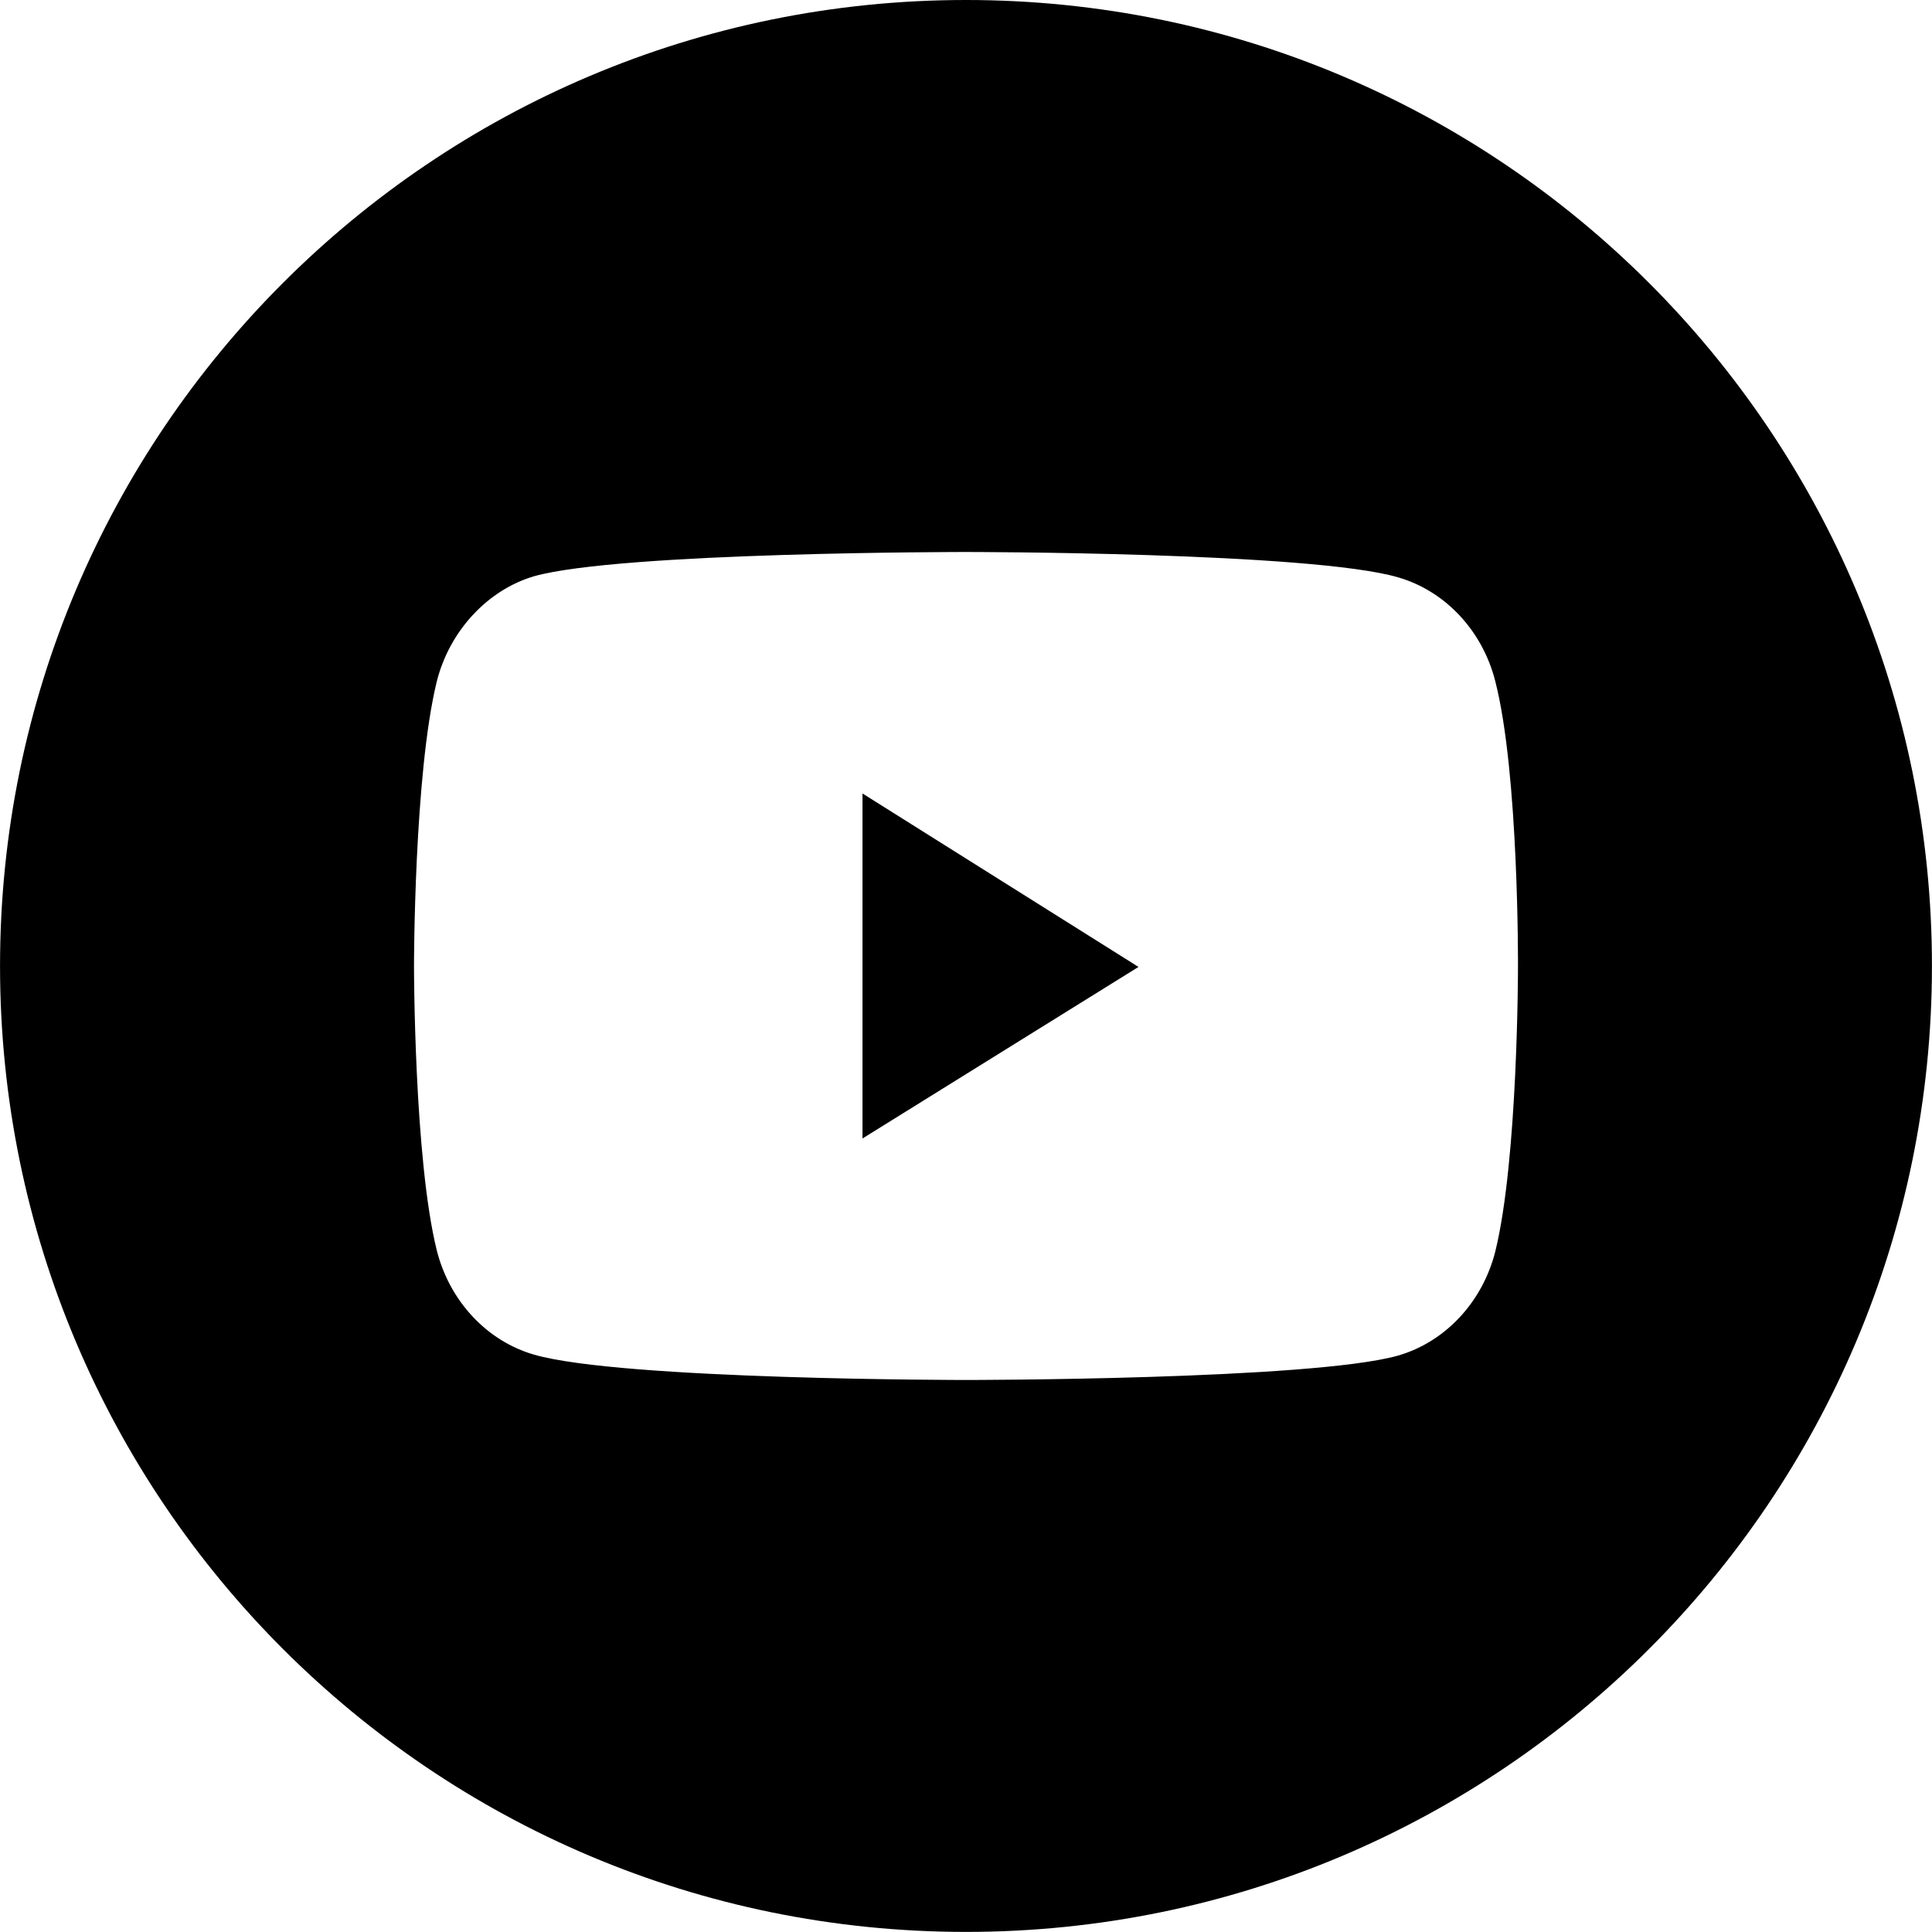
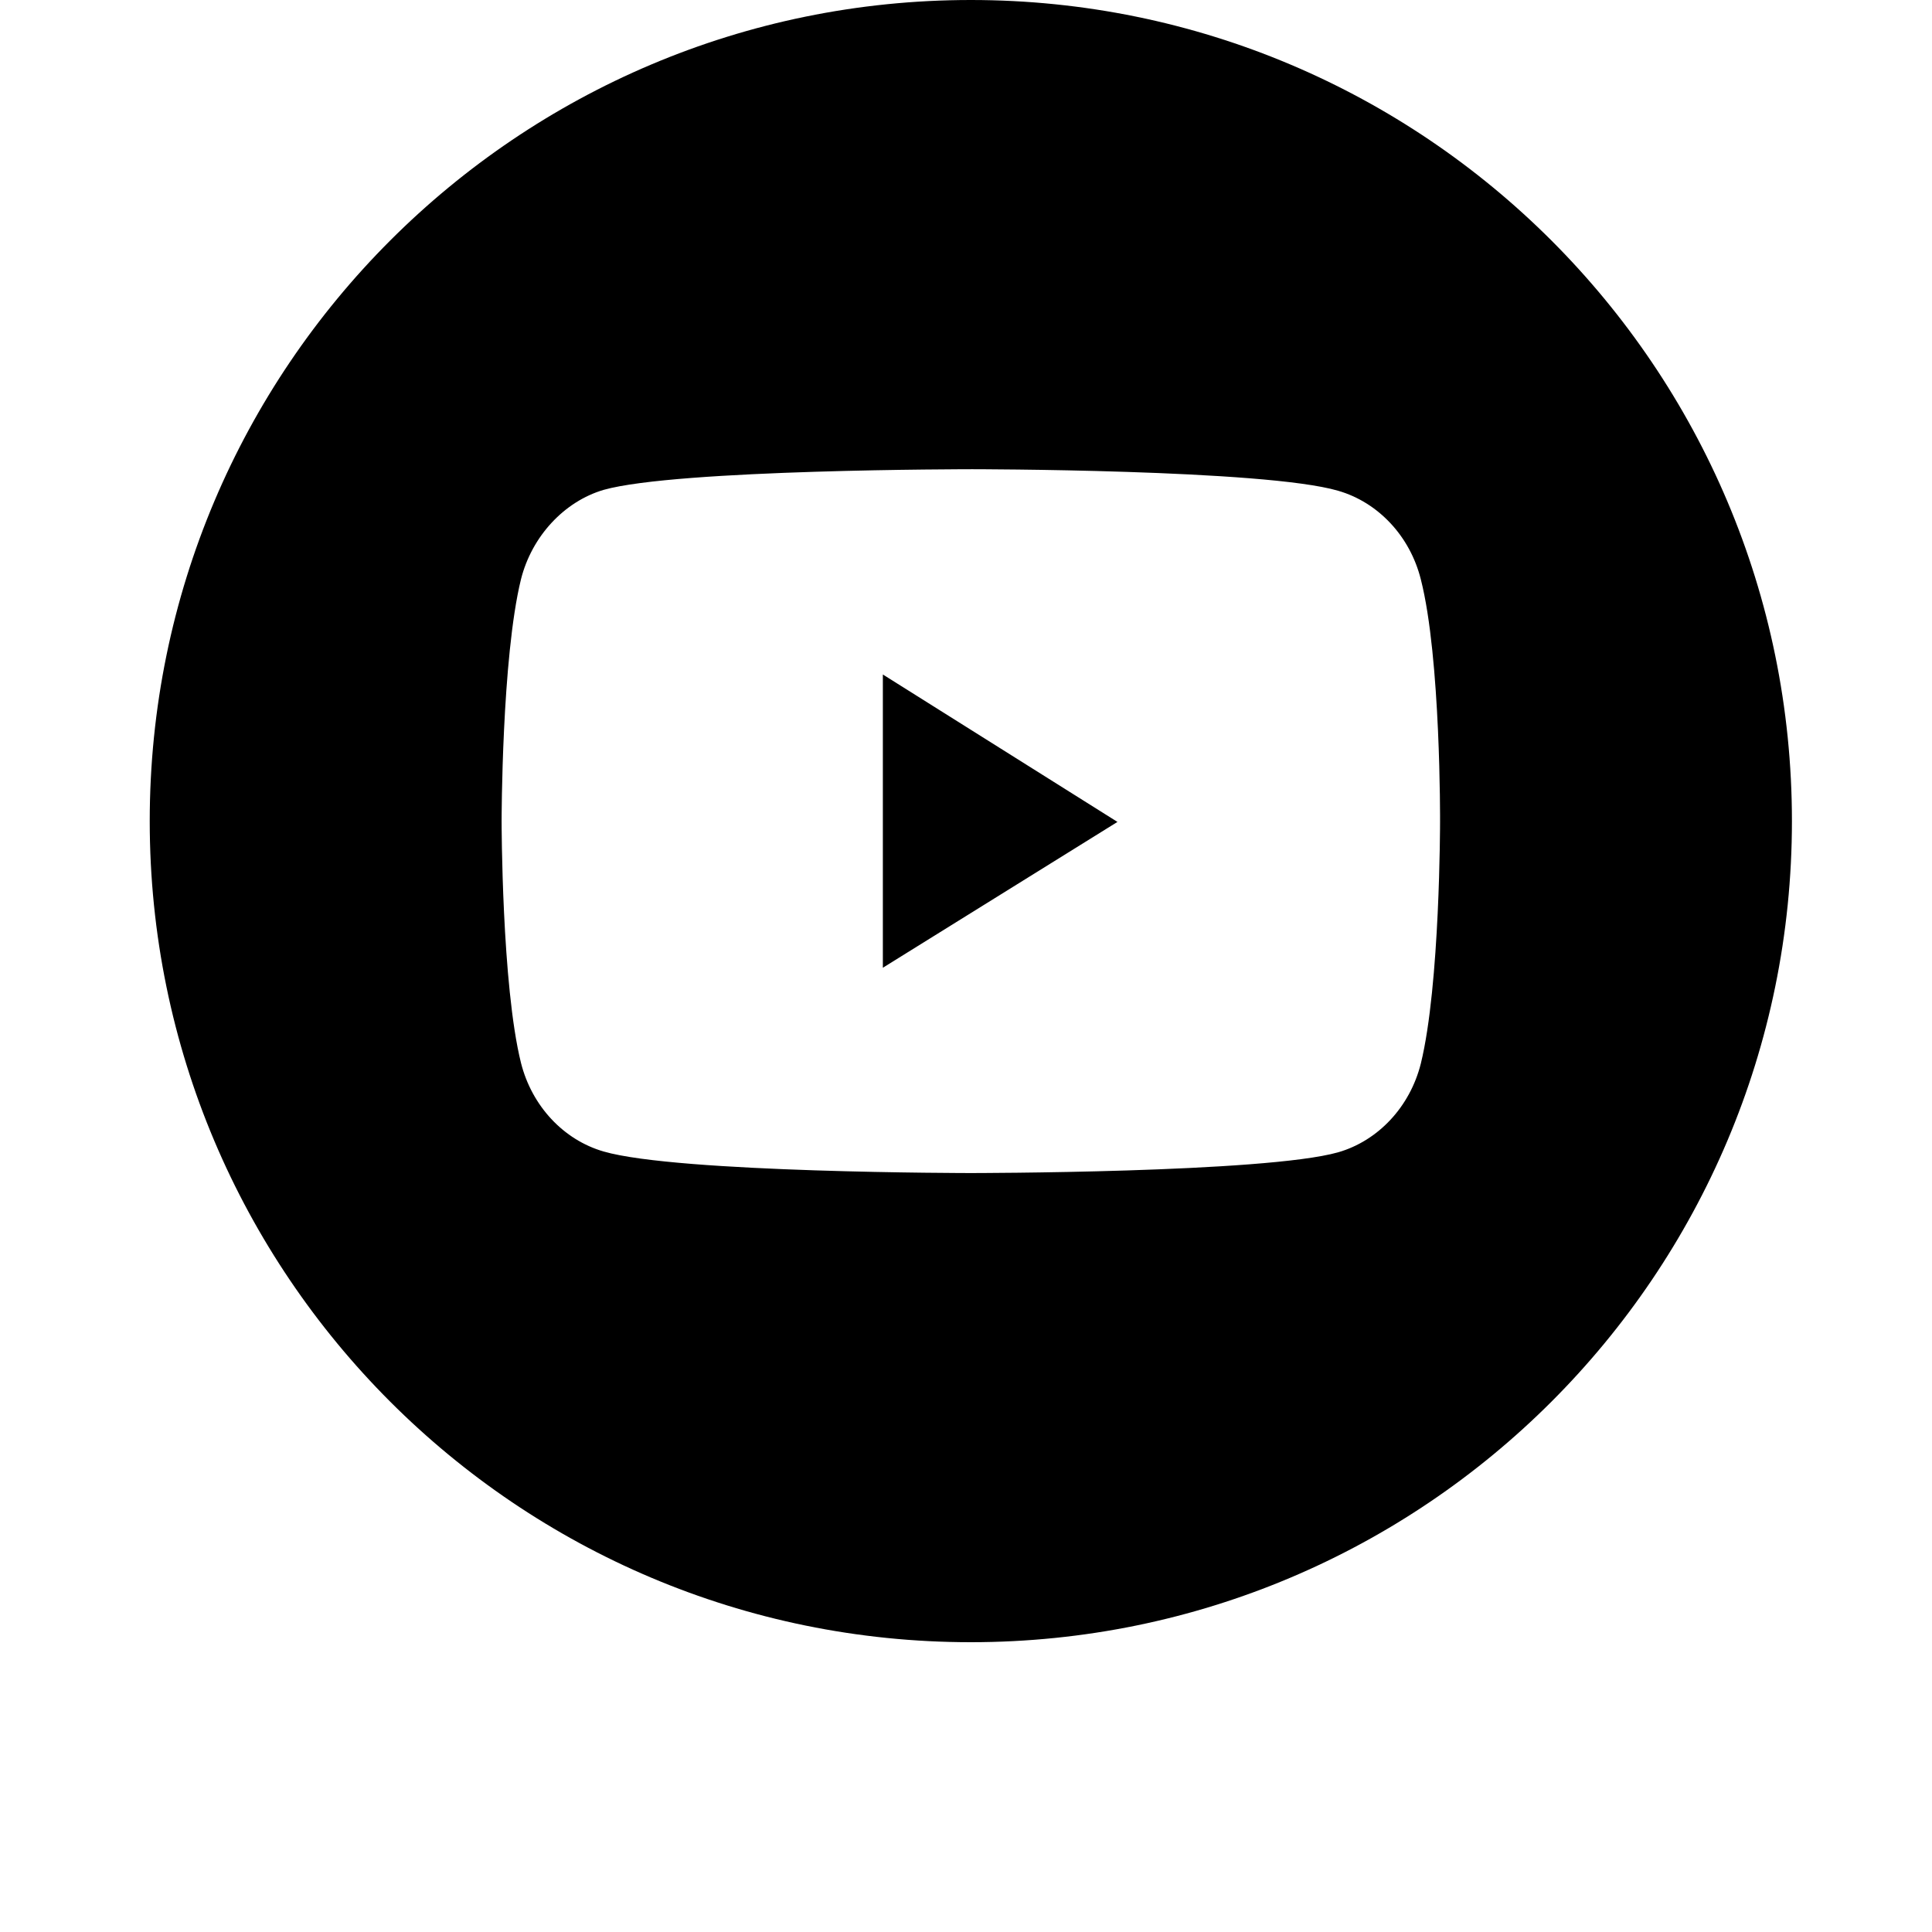
- <svg xmlns="http://www.w3.org/2000/svg" width="211.67mm" height="211.67mm" version="1.1" viewBox="0 0 211.67 211.67">
-   <g transform="translate(13.712 -75.83)">
-     <path d="m92.122 75.83a105.83 105.83 0 0 0-105.83 105.83 105.83 105.83 0 0 0 105.83 105.83 105.83 105.83 0 0 0 105.83-105.83 105.83 105.83 0 0 0-105.83-105.83zm0 60.476s37.87 1e-3 47.336 2.776c5.181 1.495 9.266 5.863 10.66 11.413 2.591 10.138 2.48 31.272 2.48 31.272s0.01 21.015-2.48 31.154c-1.395 5.549-5.479 9.934-10.66 11.428-9.465 2.668-47.336 2.672-47.336 2.672 0 0-37.757-1e-3 -47.321-2.776-5.181-1.494-9.265-5.878-10.66-11.428-2.491-10.032-2.495-31.154-2.495-31.154 0 0 0.004-21.03 2.495-31.168 1.394-5.549 5.579-10.038 10.66-11.531 9.465-2.669 47.321-2.658 47.321-2.658zm-11.339 26.458v37.798l30.238-18.795z" stroke-width="7.559" />
-   </g>
+ <svg xmlns="http://www.w3.org/2000/svg" width="800" height="800" version="1.1" viewBox="0 0 800 800">
+   <path d="m402 0a340 340 0 0 0-340 340 340 340 0 0 0 340 340 340 340 0 0 0 340-340 340 340 0 0 0-340-340zm0 194.29s121.66 3e-3 152.08 8.918c16.643 4.802 29.77 18.835 34.247 36.667 8.325 32.57 7.969 100.47 7.969 100.47s0.032 67.515-7.969 100.09c-4.483 17.829-17.602 31.915-34.247 36.715-30.409 8.573-152.08 8.586-152.08 8.586s-121.3-3e-3 -152.03-8.918c-16.646-4.801-29.765-18.886-34.247-36.715-8.002-32.23-8.017-100.09-8.017-100.09s0.015-67.563 8.017-100.13c4.479-17.828 17.924-32.249 34.247-37.046 30.409-8.574 152.03-8.538 152.03-8.538zm-36.429 85.002v121.43l97.146-60.383z" stroke-width="24.286" />
</svg>
